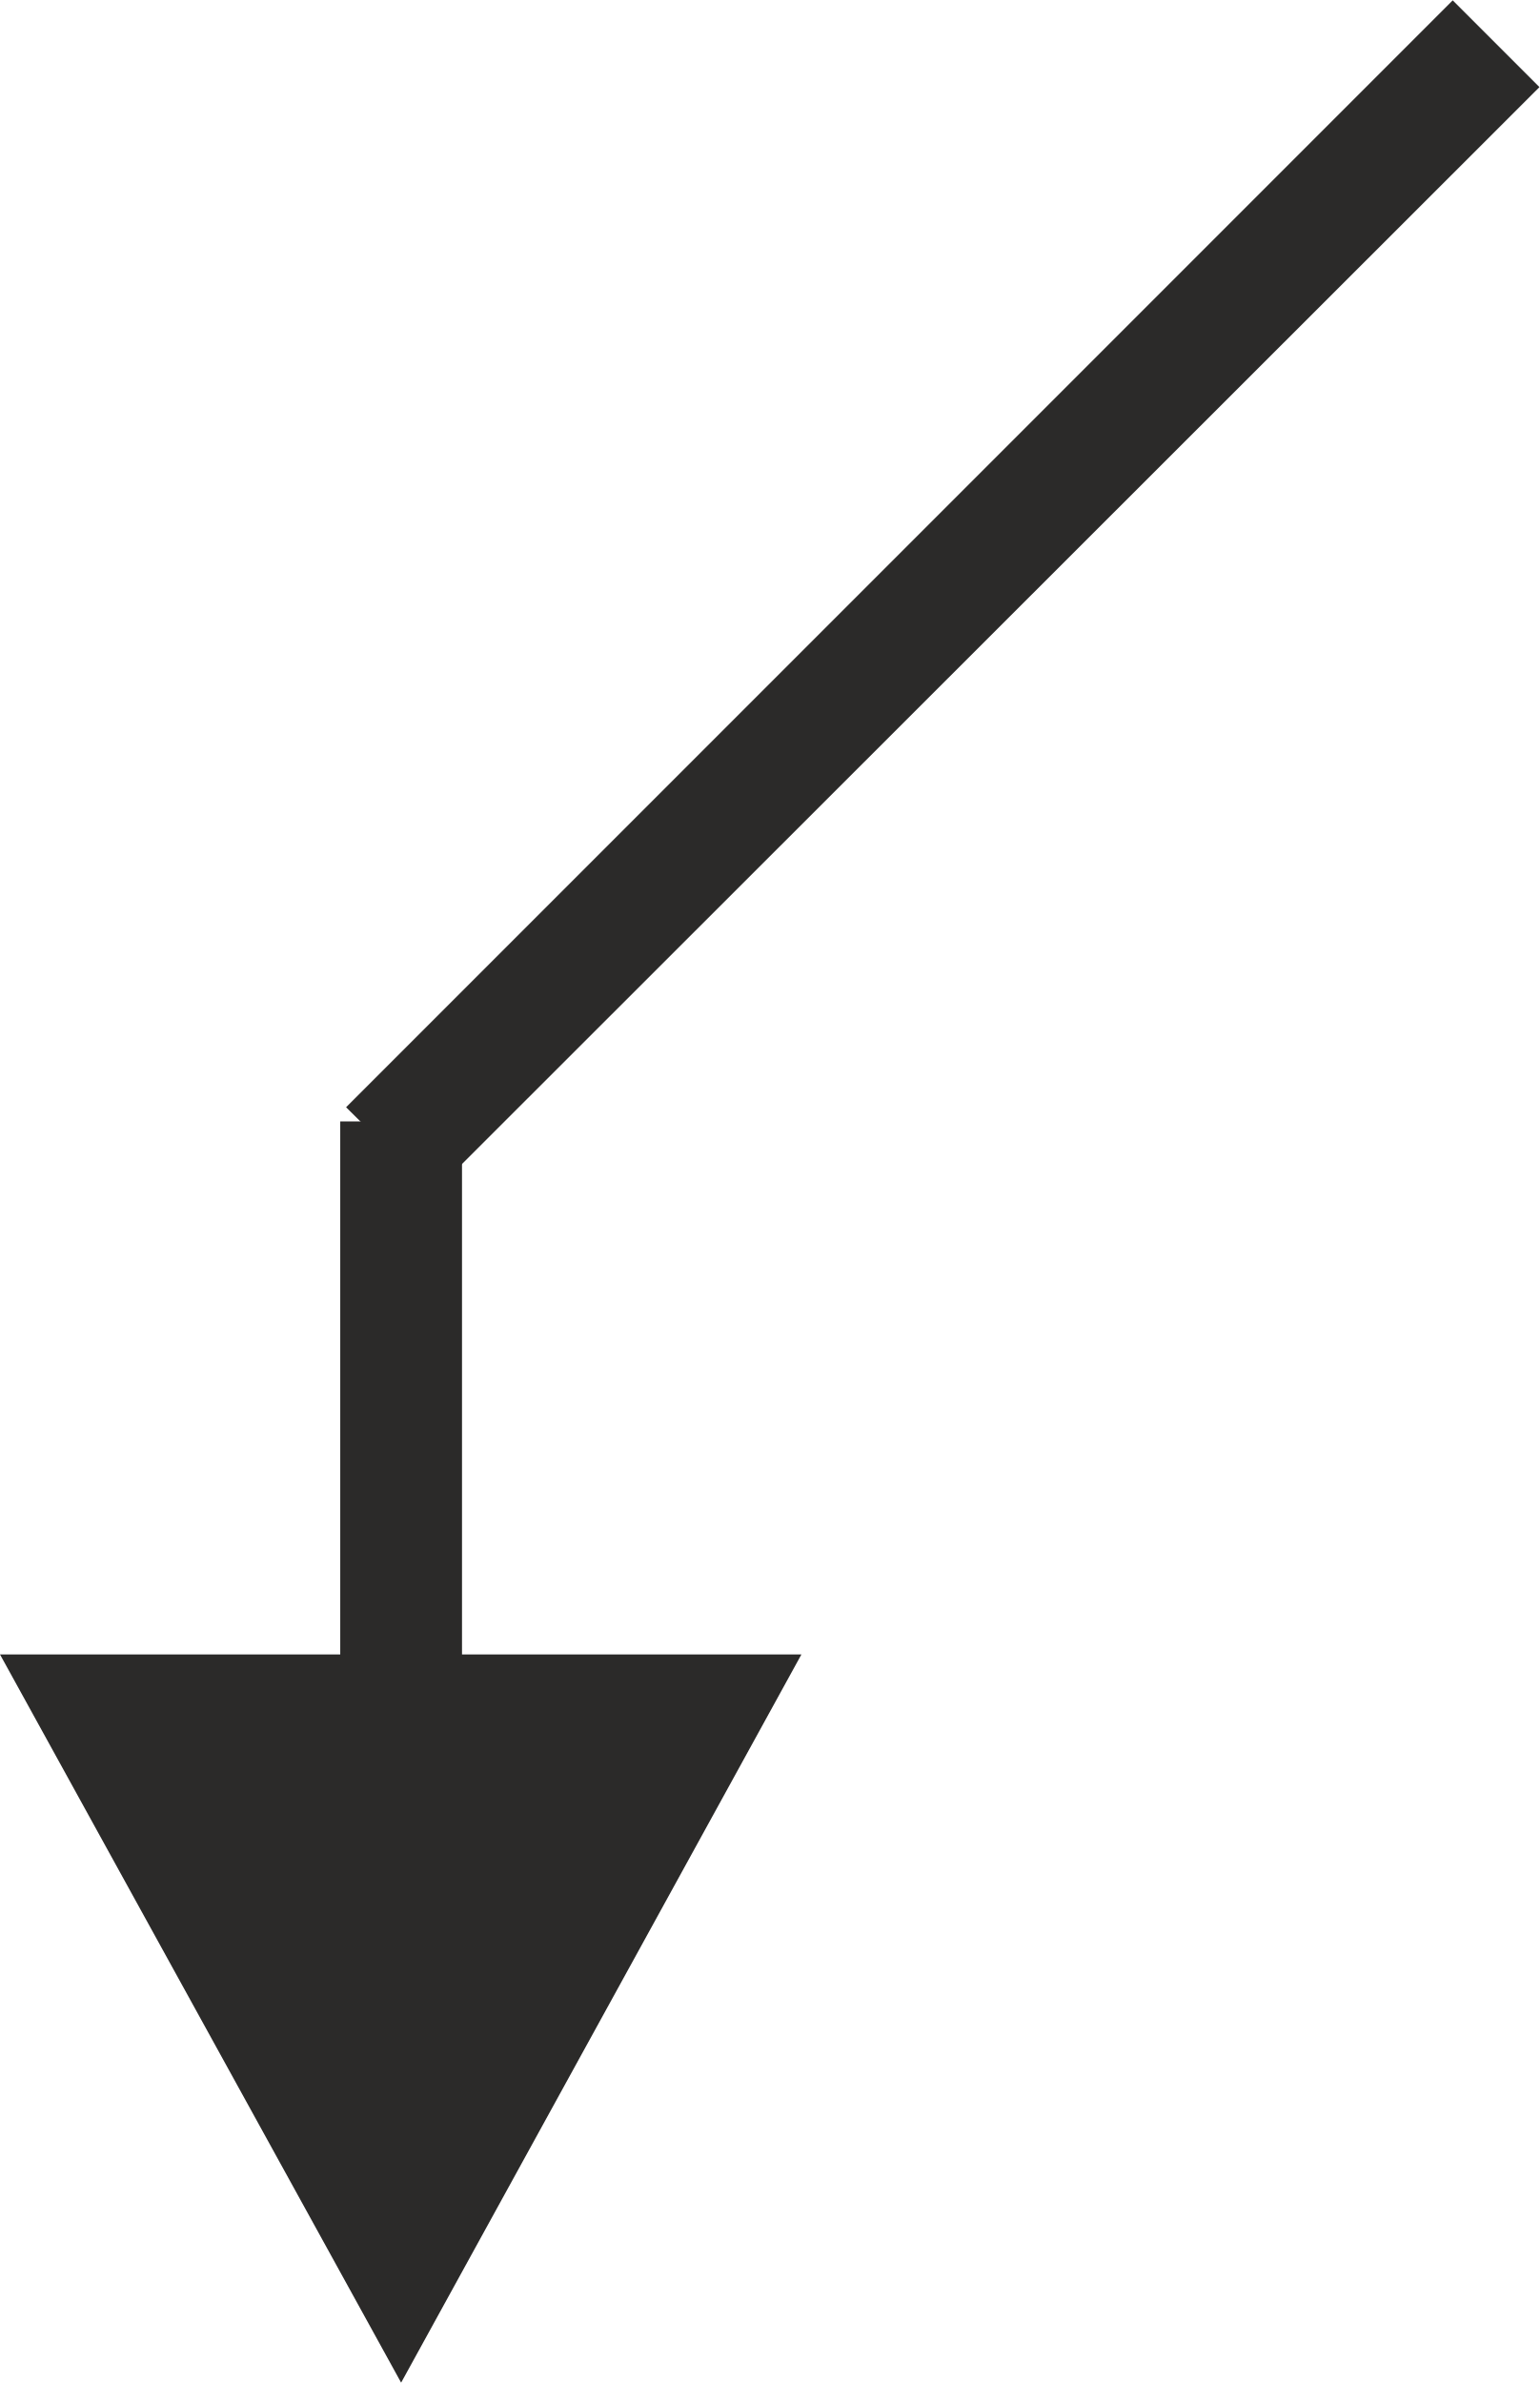
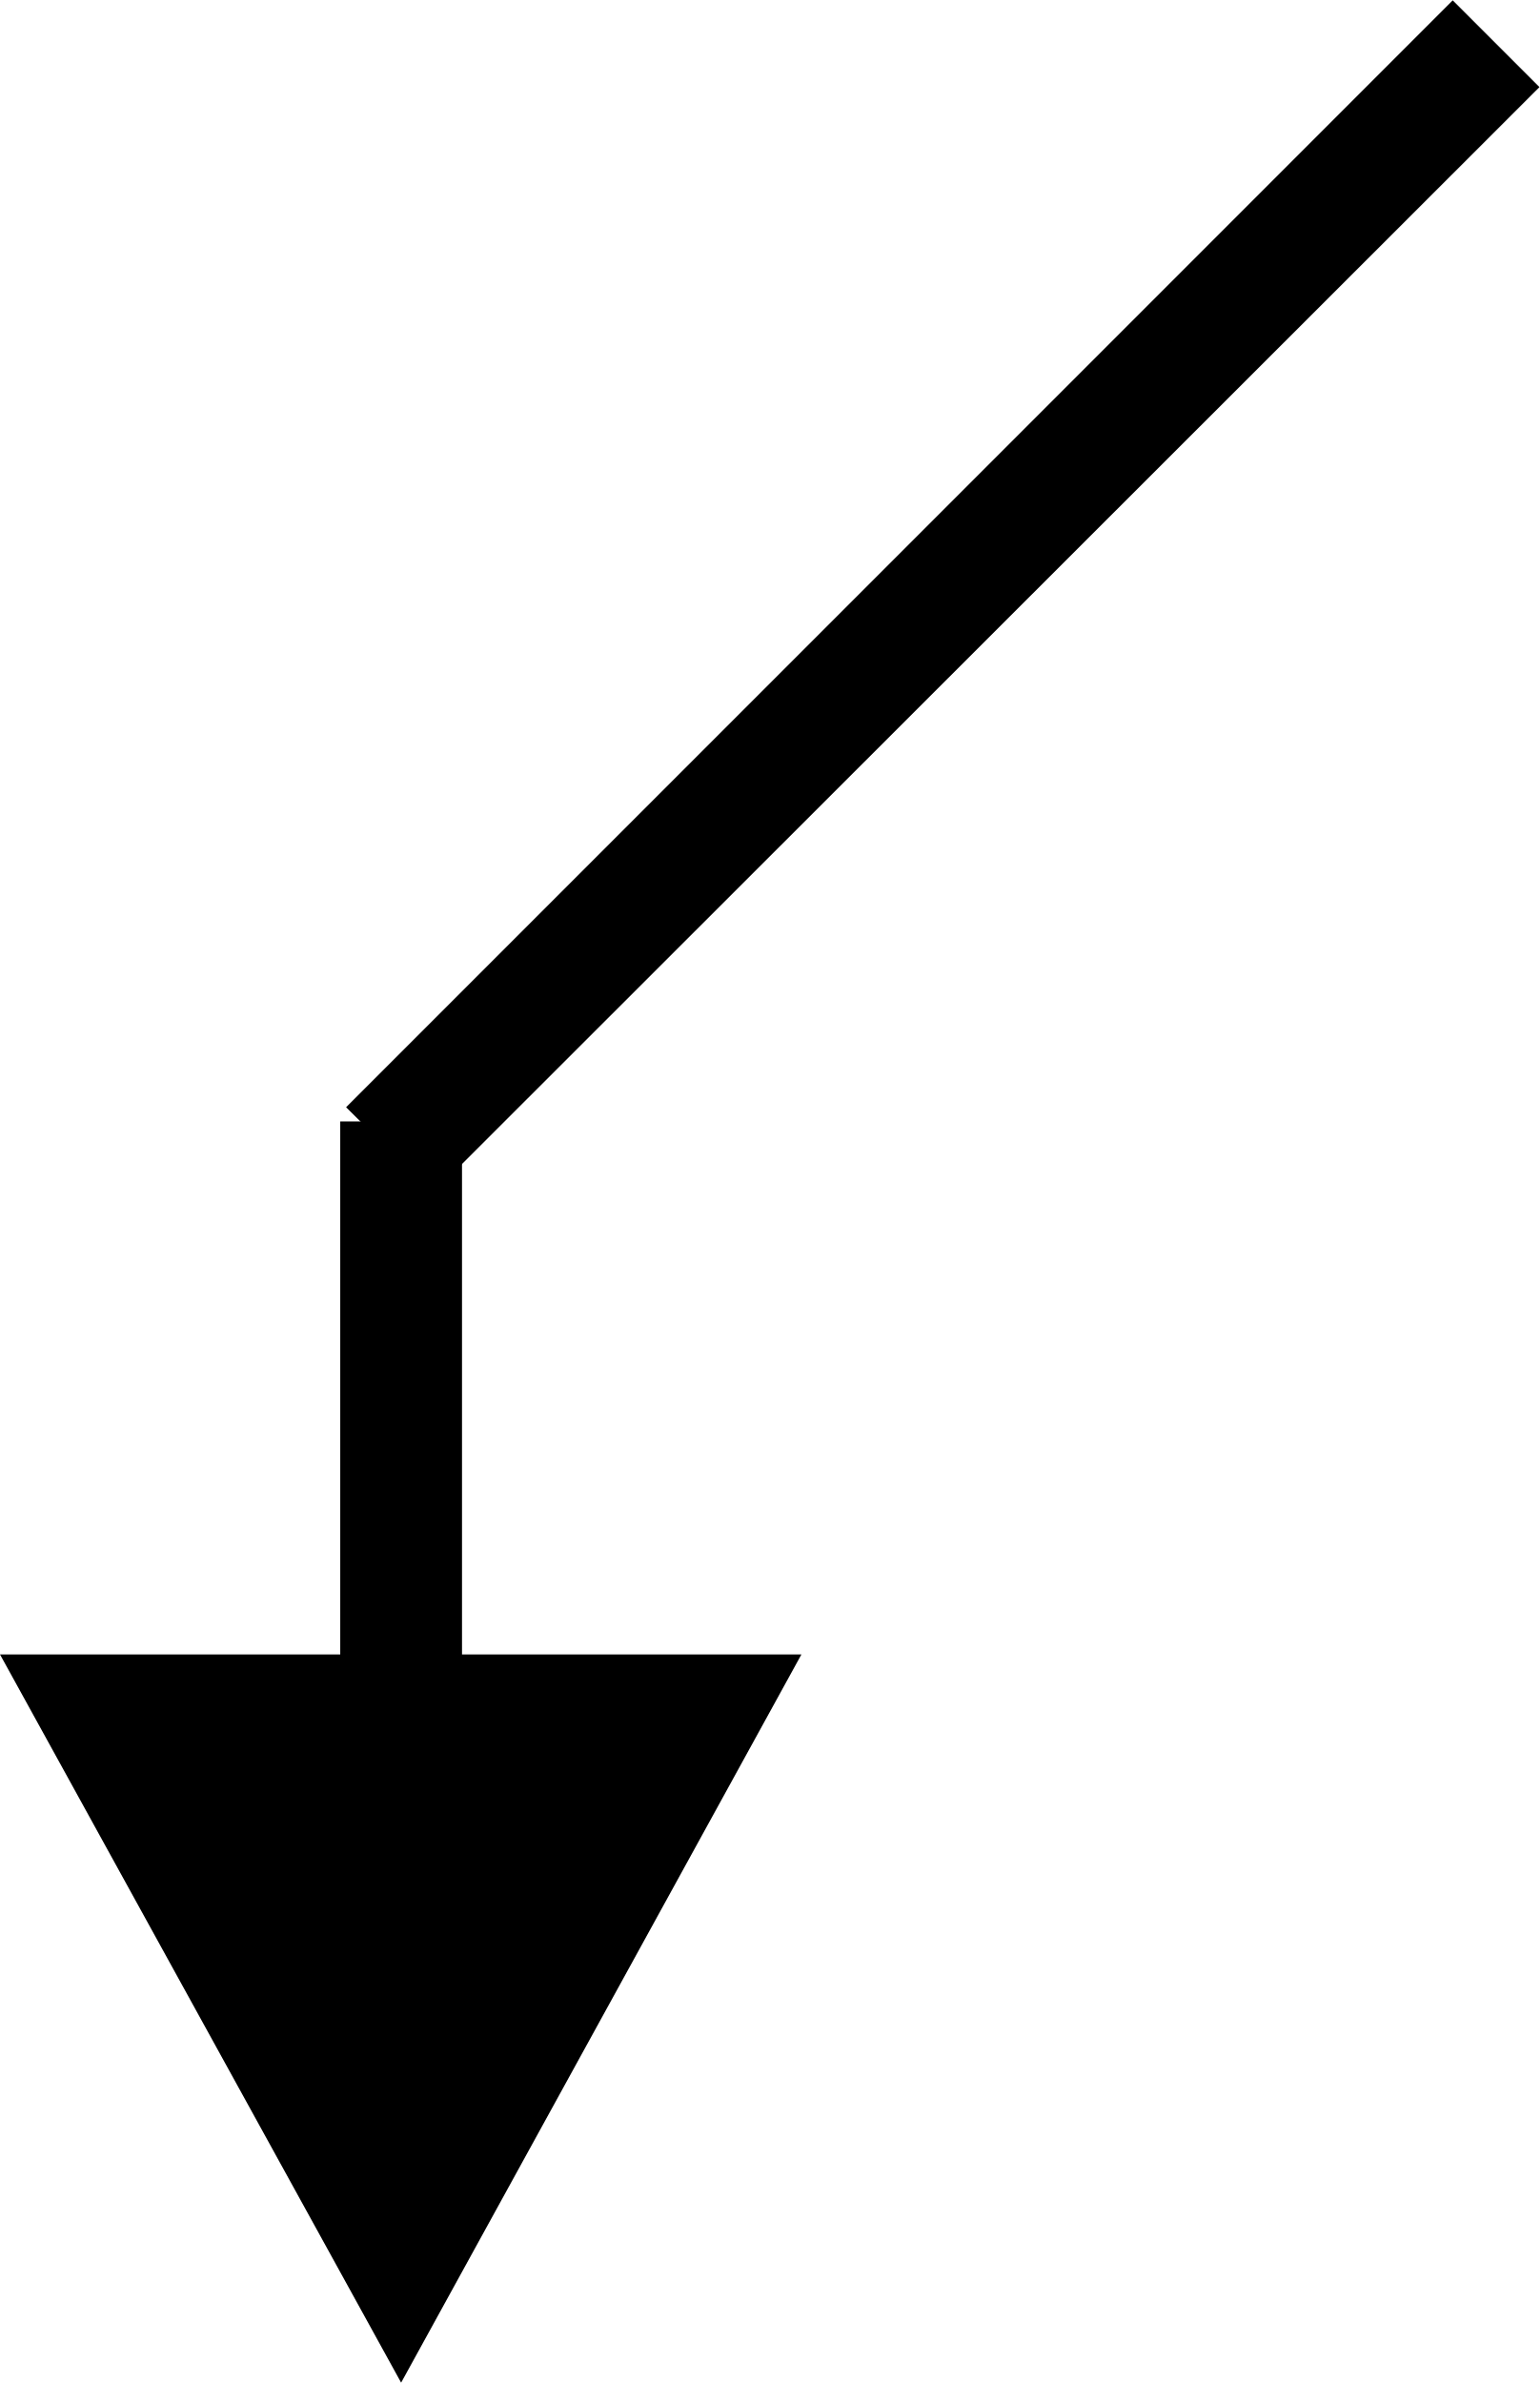
<svg xmlns="http://www.w3.org/2000/svg" xml:space="preserve" width="8.881mm" height="13.744mm" version="1.1" style="shape-rendering:geometricPrecision; text-rendering:geometricPrecision; image-rendering:optimizeQuality; fill-rule:evenodd; clip-rule:evenodd" viewBox="0 0 18.46 28.56">
  <defs>
    <style type="text/css">
   
-     .fil0 {fill:#2B2A29}
+     .fil0 {fill:#000000}
   
  </style>
  </defs>
  <g id="Слой_x0020_1">
    <polygon class="fil0" points="4.15,13.27 17.42,0 18.46,1.04 5.19,14.3 " />
    <polygon class="fil0" points="5.54,21.33 5.54,13.44 4.08,13.44 4.08,21.33 " />
    <polygon class="fil0" points="9.61,19.83 4.81,28.56 -0,19.83 9.61,19.83 4.81,28.56 " />
  </g>
</svg>
